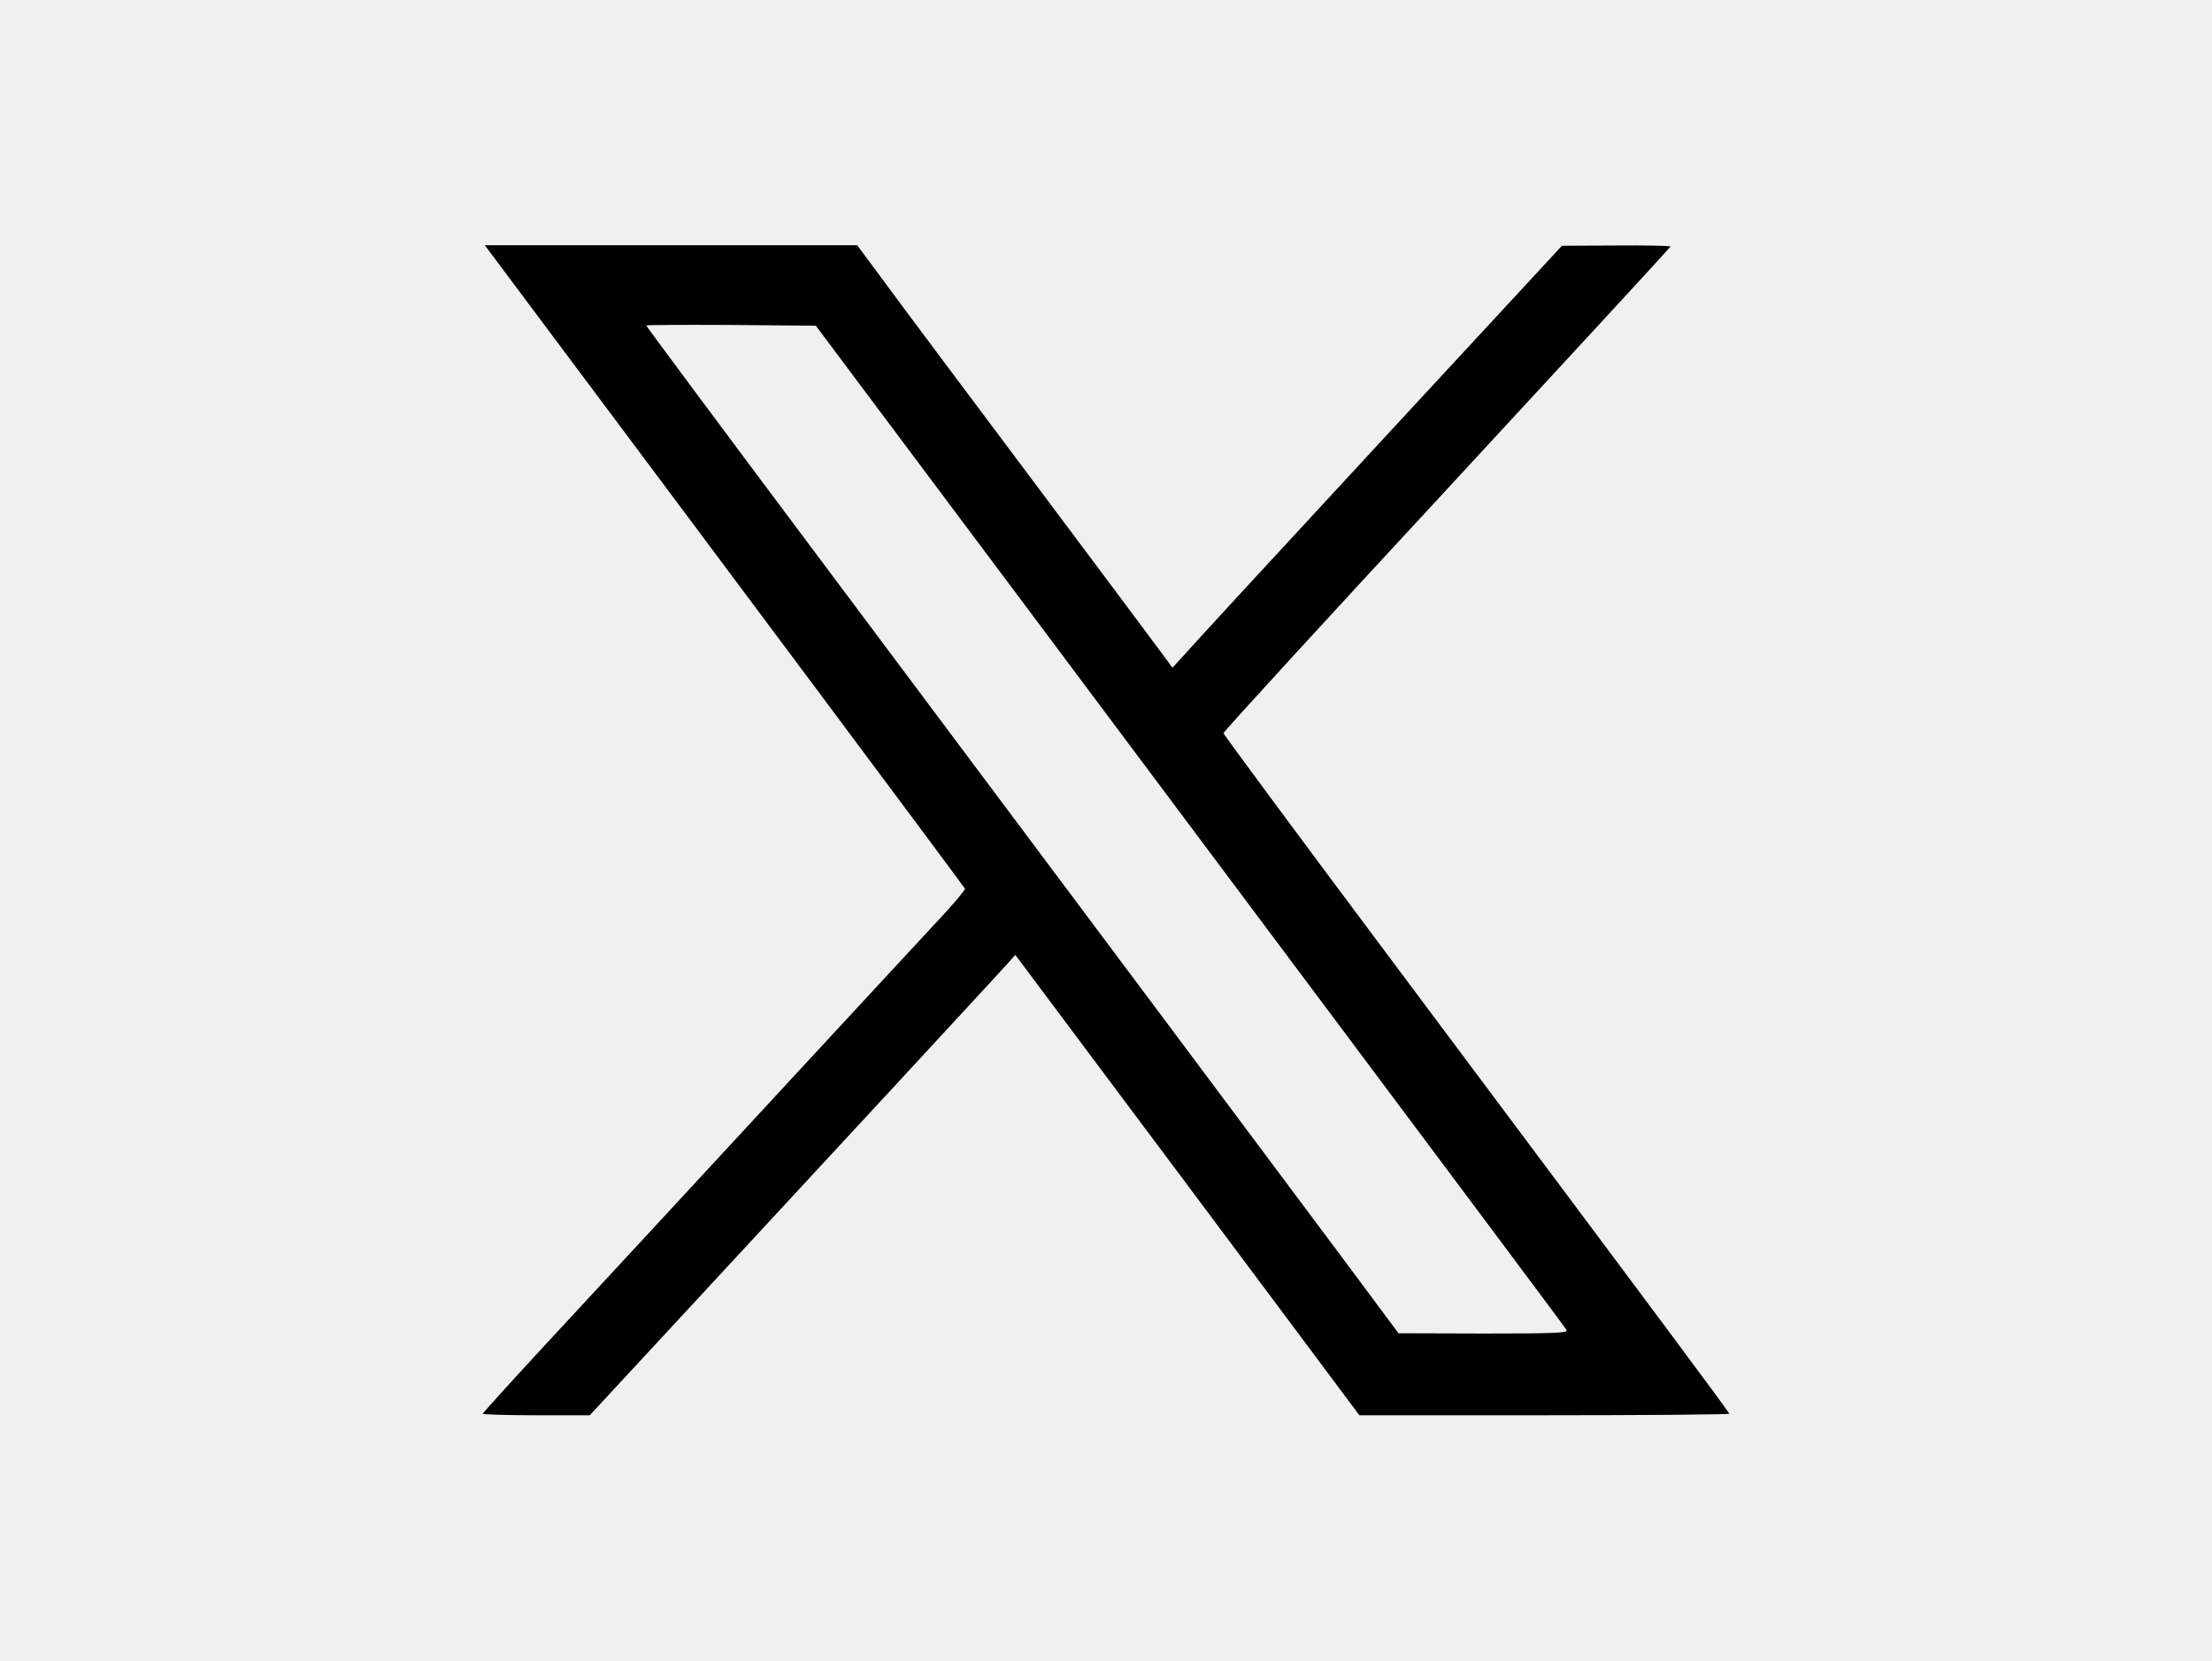
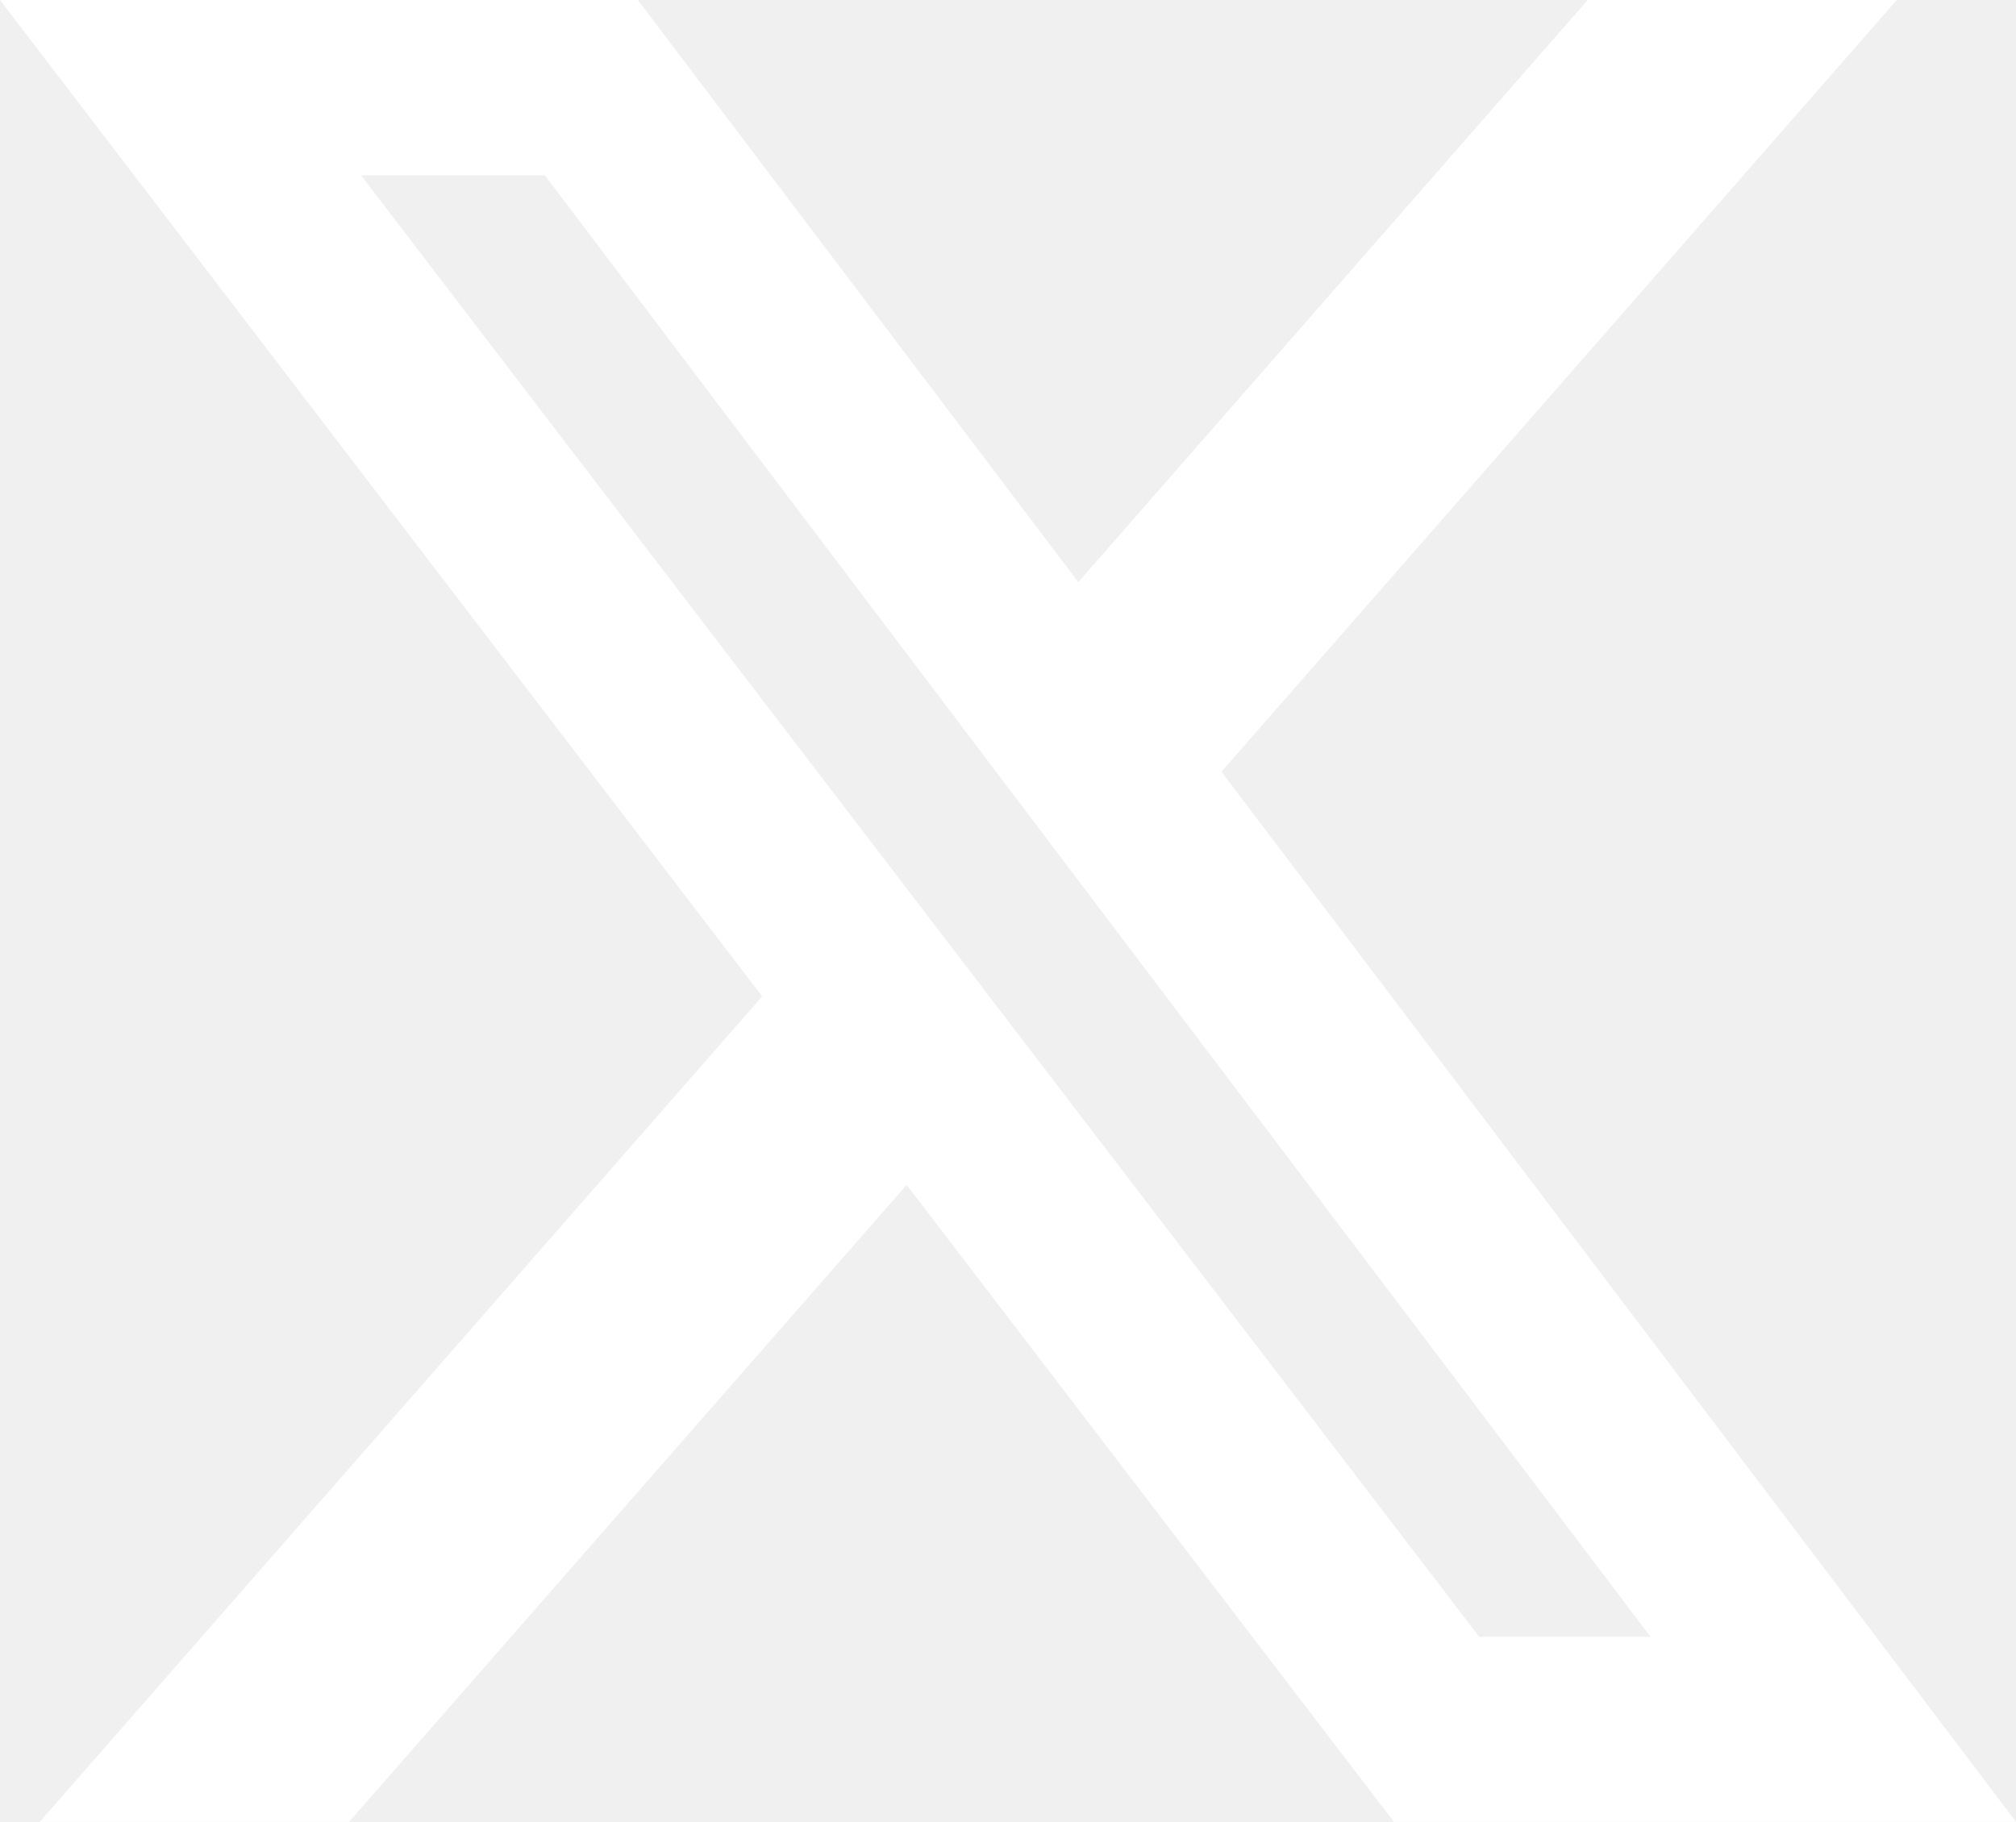
- <svg xmlns="http://www.w3.org/2000/svg" version="1.0" width="866pt" height="650pt" viewBox="0 0 866 650" preserveAspectRatio="xMidYMid meet">
-   <g transform="translate(0,650) scale(0.1,-0.1)" fill="#000000" stroke="none">
-     <path d="M1922 5508 c944 -1262 1854 -2481 1856 -2487 1 -4 -37 -50 -85 -102 -49 -52 -308 -333 -578 -624 -578 -625 -663 -717 -983 -1062 -133 -144 -242 -264 -242 -267 0 -3 94 -6 209 -6 l210 0 252 272 c681 735 1348 1456 1379 1491 l35 39 674 -901 673 -901 724 0 c398 0 724 3 724 6 0 6 -192 264 -1327 1782 -359 480 -653 877 -653 882 0 6 394 436 875 955 481 520 875 947 875 950 0 3 -96 5 -212 4 l-213 -1 -720 -778 c-396 -428 -739 -800 -762 -827 l-43 -47 -17 24 c-9 13 -238 319 -508 680 -270 360 -540 721 -600 803 l-109 147 -729 0 -729 0 24 -32z m2138 -1440 c1833 -2450 2065 -2761 2073 -2774 7 -12 -44 -14 -325 -14 l-333 1 -191 257 c-210 282 -1120 1499 -2116 2830 -351 469 -638 855 -638 858 0 2 150 3 332 2 l332 -3 866 -1157z" />
-   </g>
+ <svg xmlns="http://www.w3.org/2000/svg" shape-rendering="geometricPrecision" text-rendering="geometricPrecision" image-rendering="optimizeQuality" fill-rule="evenodd" clip-rule="evenodd" viewBox="0 0 512 462.799">
+   <path fill="#fff" fill-rule="nonzero" d="M403.229 0h78.506L310.219 196.04 512 462.799H354.002L230.261 301.007 88.669 462.799h-78.56l183.455-209.683L0 0h161.999l111.856 147.88L403.229 0zm-27.556 415.805h43.505L138.363 44.527h-46.68l283.99 371.278z" />
</svg>
